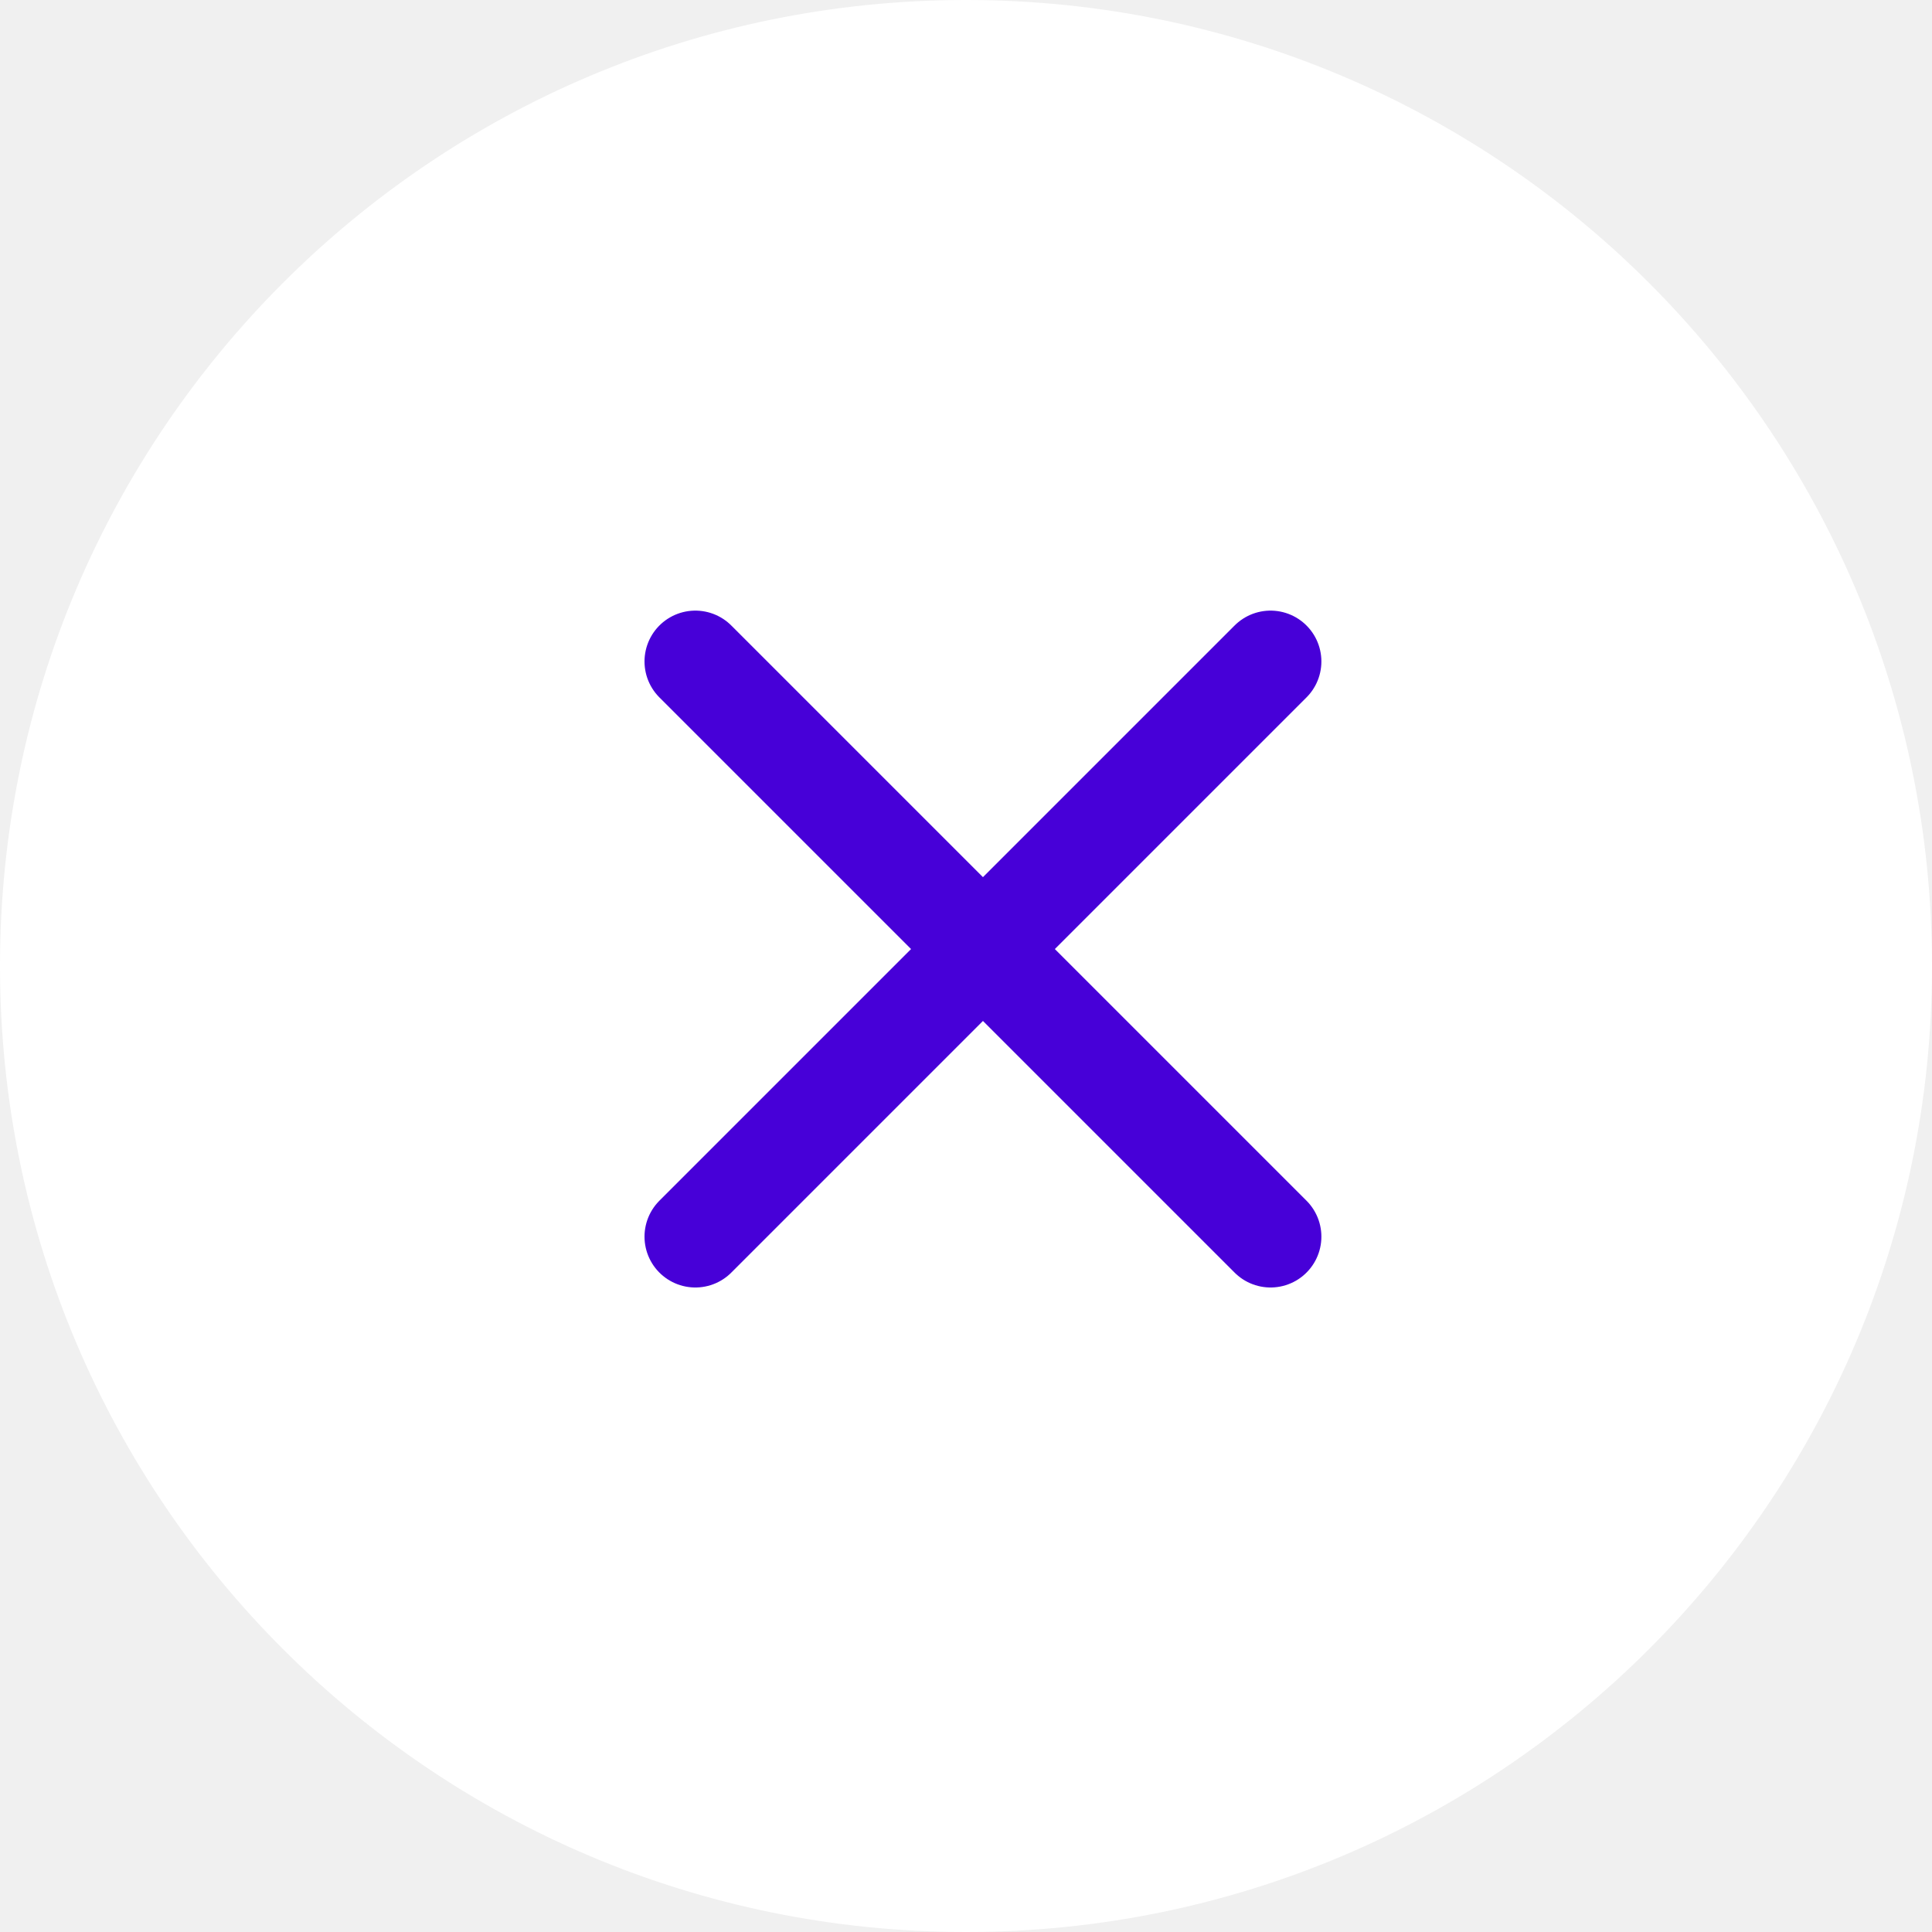
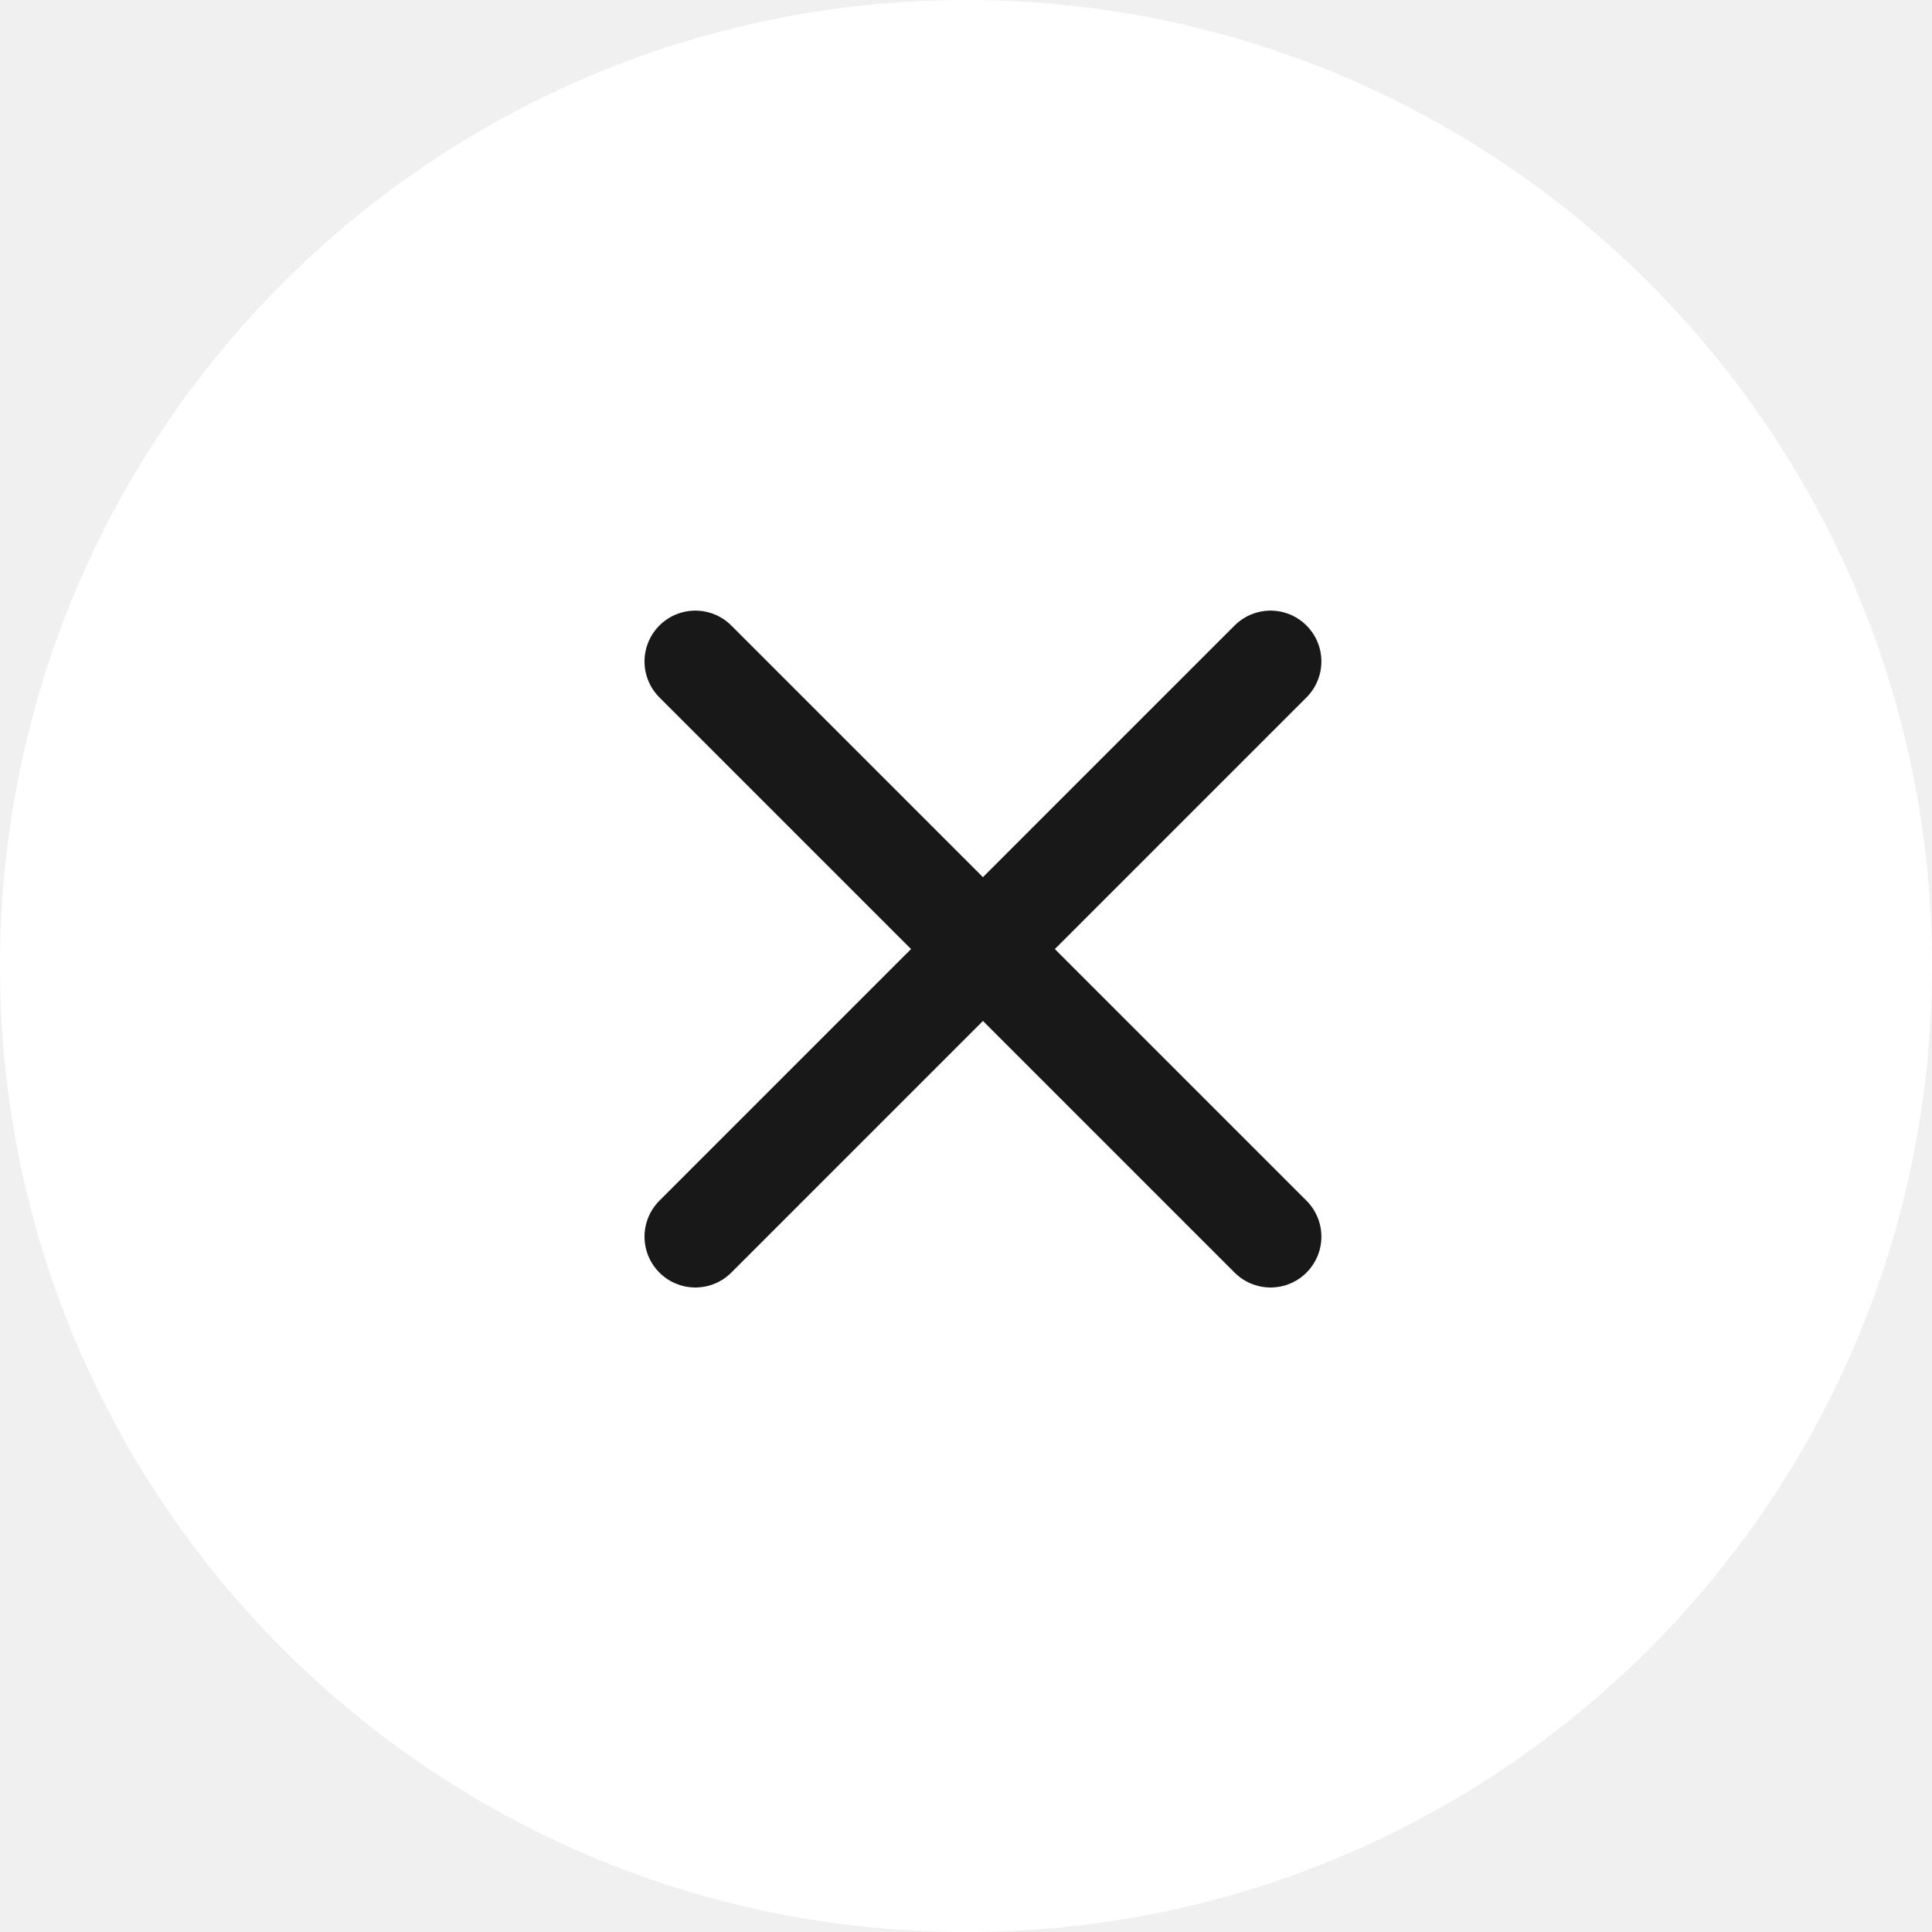
<svg xmlns="http://www.w3.org/2000/svg" width="57" height="57" viewBox="0 0 57 57" fill="none">
  <rect width="57" height="57" rx="28.5" fill="white" />
-   <path d="M20.515 19.515L37.485 36.485" stroke="#4700D8" stroke-width="3" stroke-linecap="round" />
-   <path d="M37.485 19.515L20.515 36.485" stroke="#4700D8" stroke-width="3" stroke-linecap="round" />
+   <path d="M20.515 19.515L37.485 36.485" stroke="#181818" stroke-width="3" stroke-linecap="round" />
+   <path d="M37.485 19.515L20.515 36.485" stroke="#181818" stroke-width="3" stroke-linecap="round" />
</svg>
